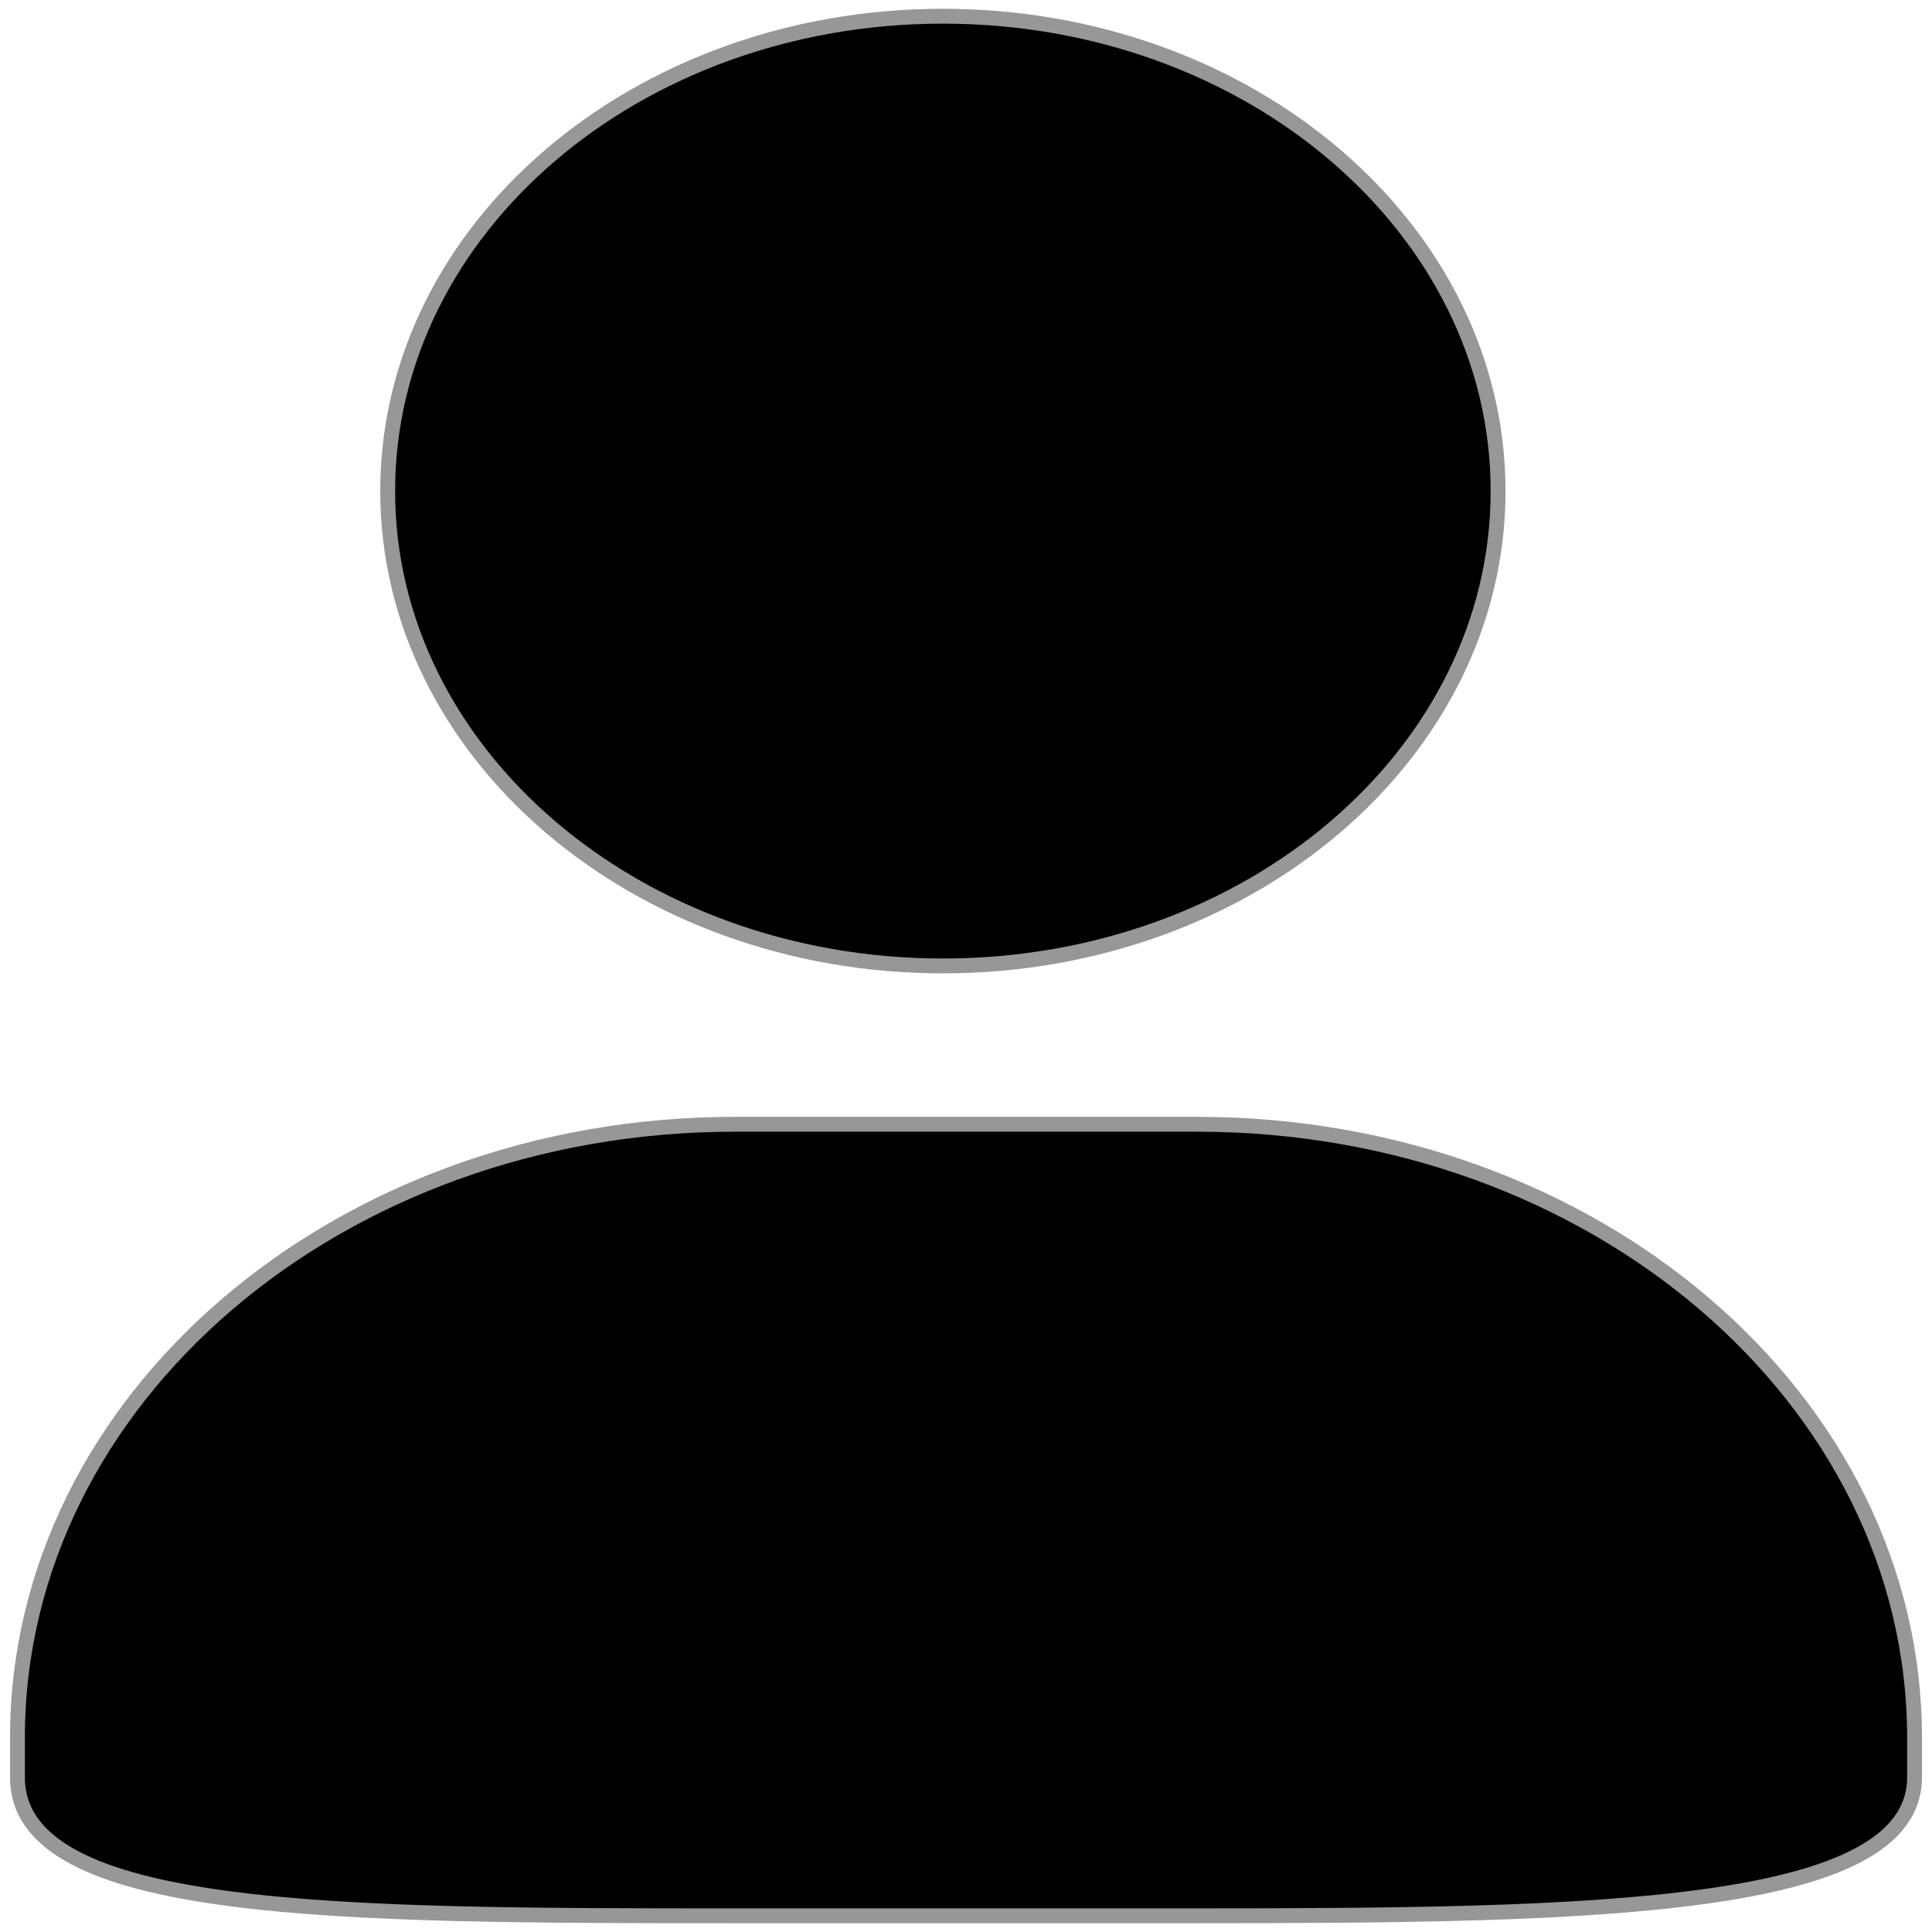
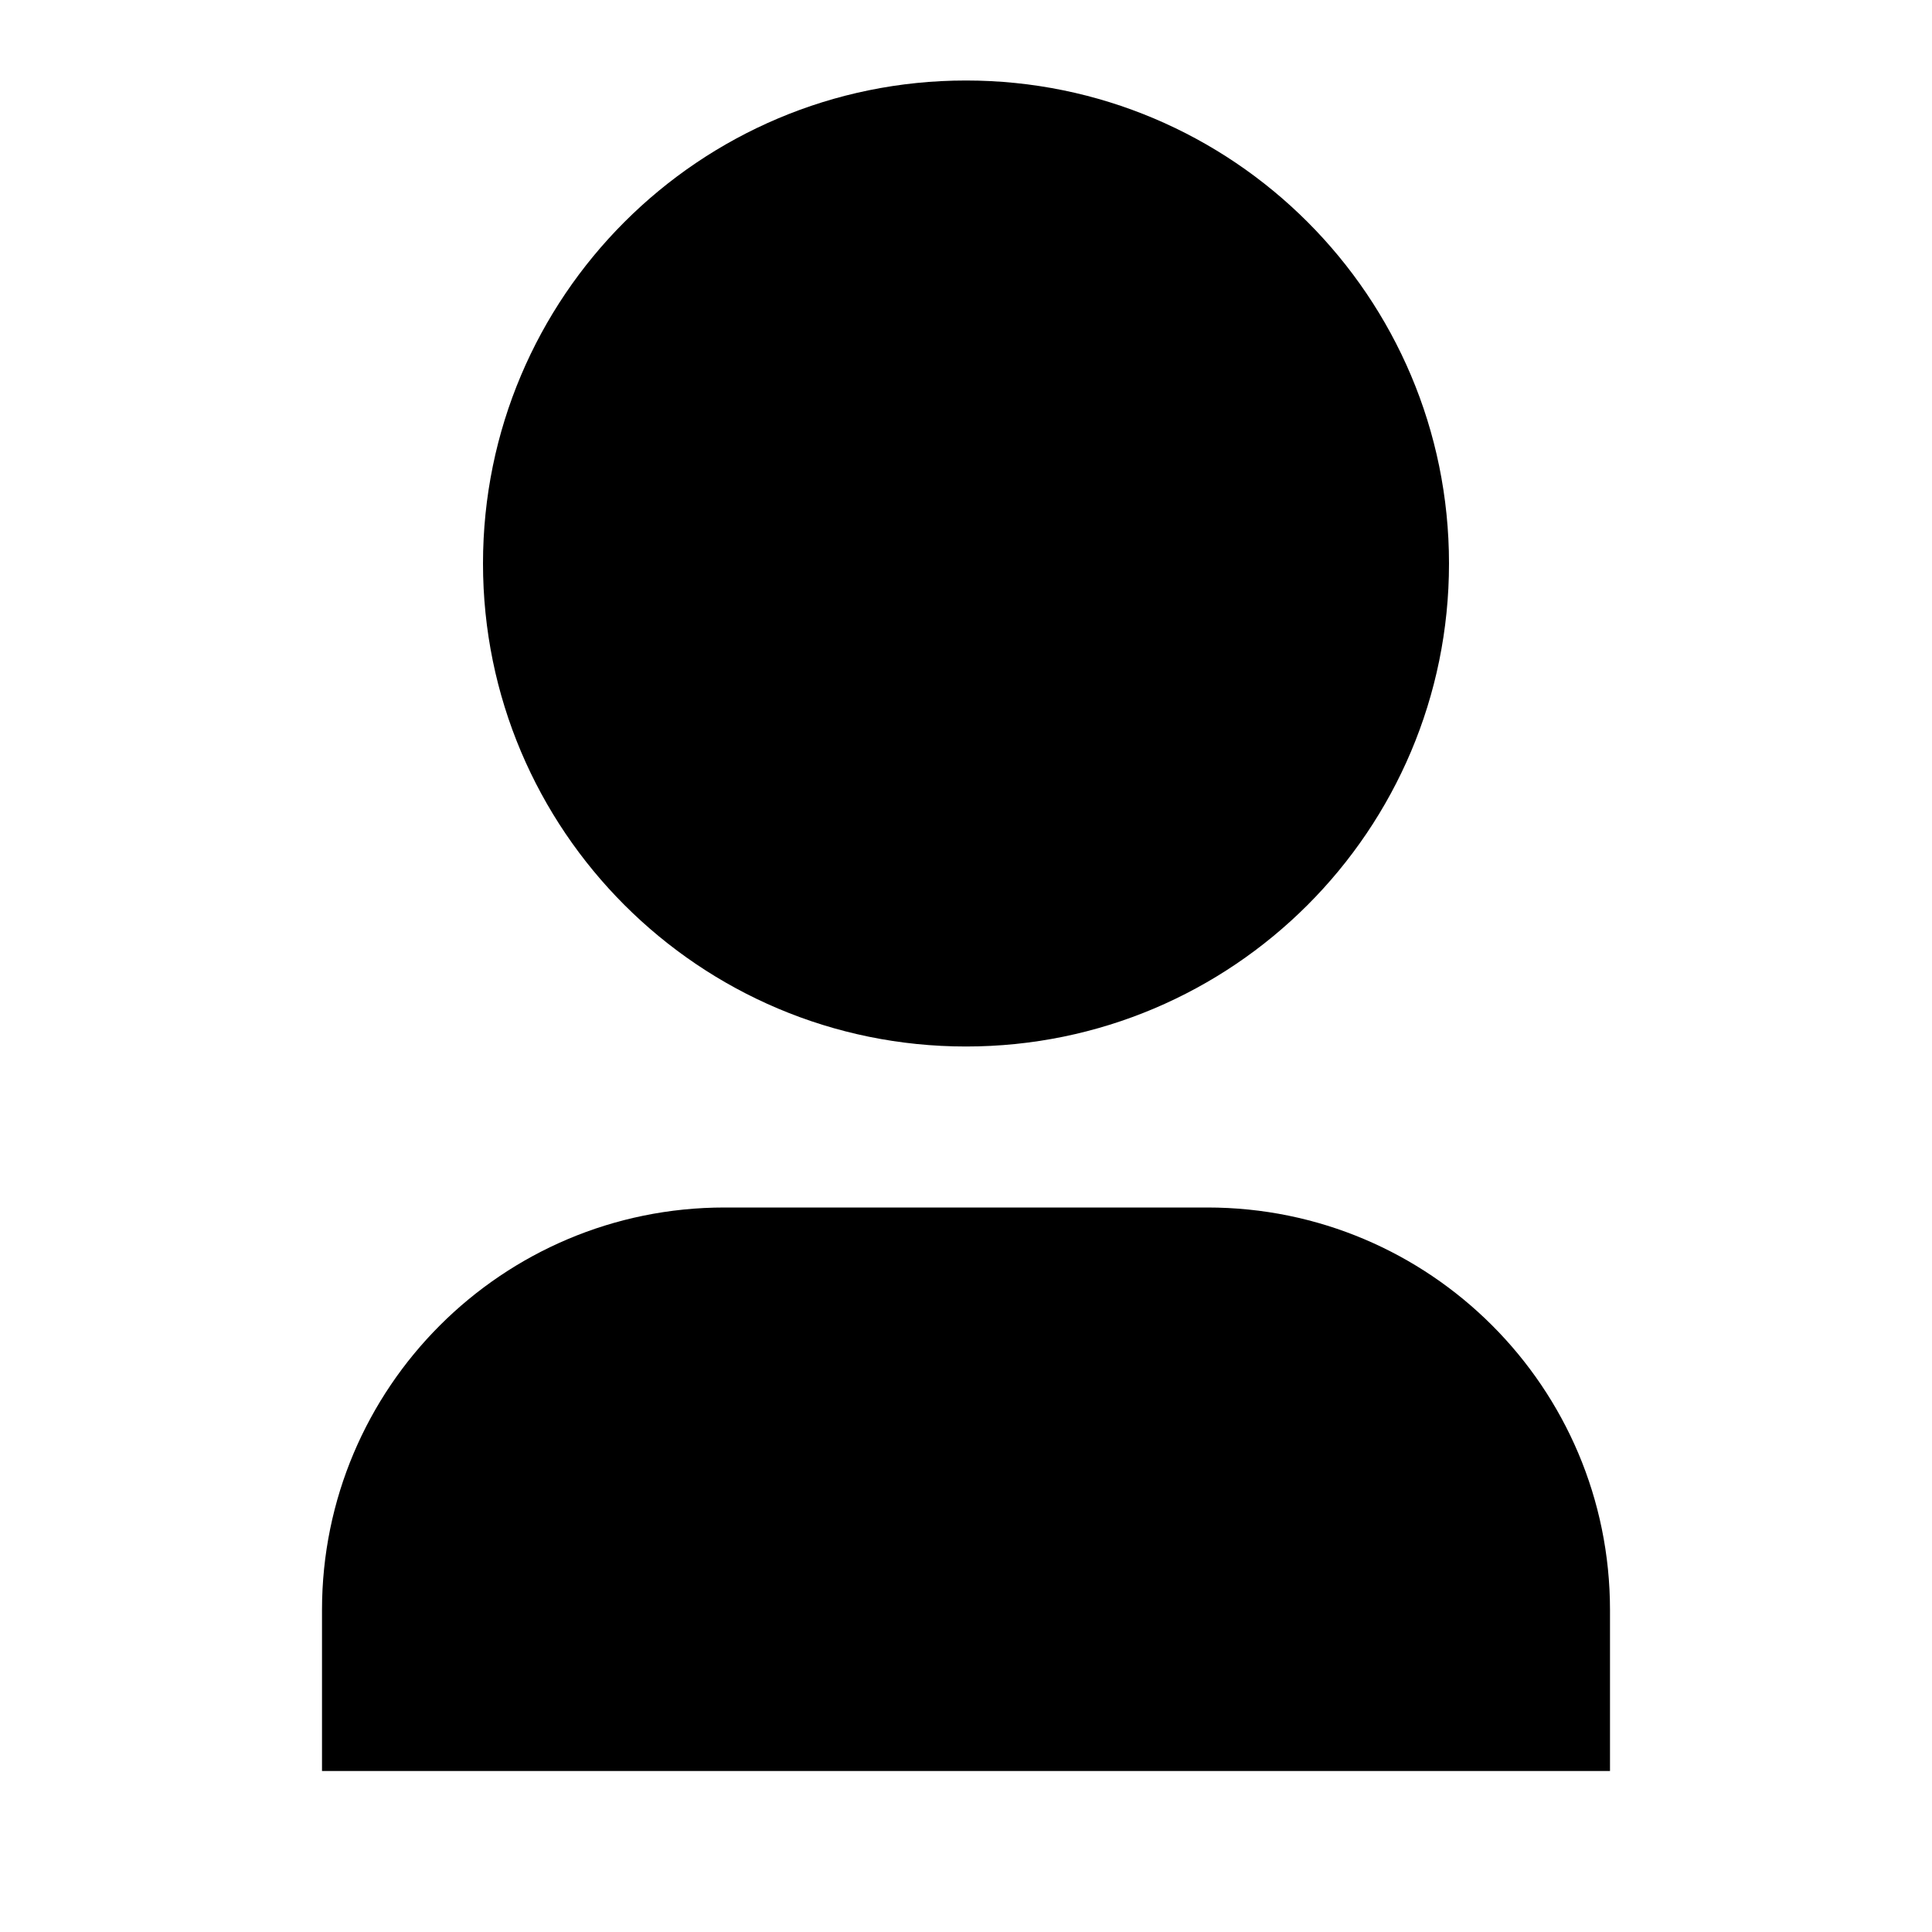
- <svg xmlns="http://www.w3.org/2000/svg" width="130" height="130">
-   <path d="M63.444 64.996c20.633 0 37.359-14.308 37.359-31.953 0-17.649-16.726-31.952-37.359-31.952-20.631 0-37.36 14.303-37.358 31.952 0 17.645 16.727 31.953 37.359 31.953zM80.57 75.65H49.434c-26.652 0-48.26 18.477-48.26 41.27v2.664c0 9.316 21.608 9.325 48.26 9.325H80.57c26.649 0 48.256-.344 48.256-9.325v-2.663c0-22.794-21.605-41.271-48.256-41.271z" stroke="#979797" />
+ <svg xmlns="http://www.w3.org/2000/svg" role="img" width="1em" height="1em" viewBox="0 0 24 24" style="outline: none;">
+   <path fill="currentColor" d="M20 22H4v-2a5 5 0 0 1 5-5h6a5 5 0 0 1 5 5v2Zm-8-9a6 6 0 1 1 0-12a6 6 0 0 1 0 12Z" />
</svg>
